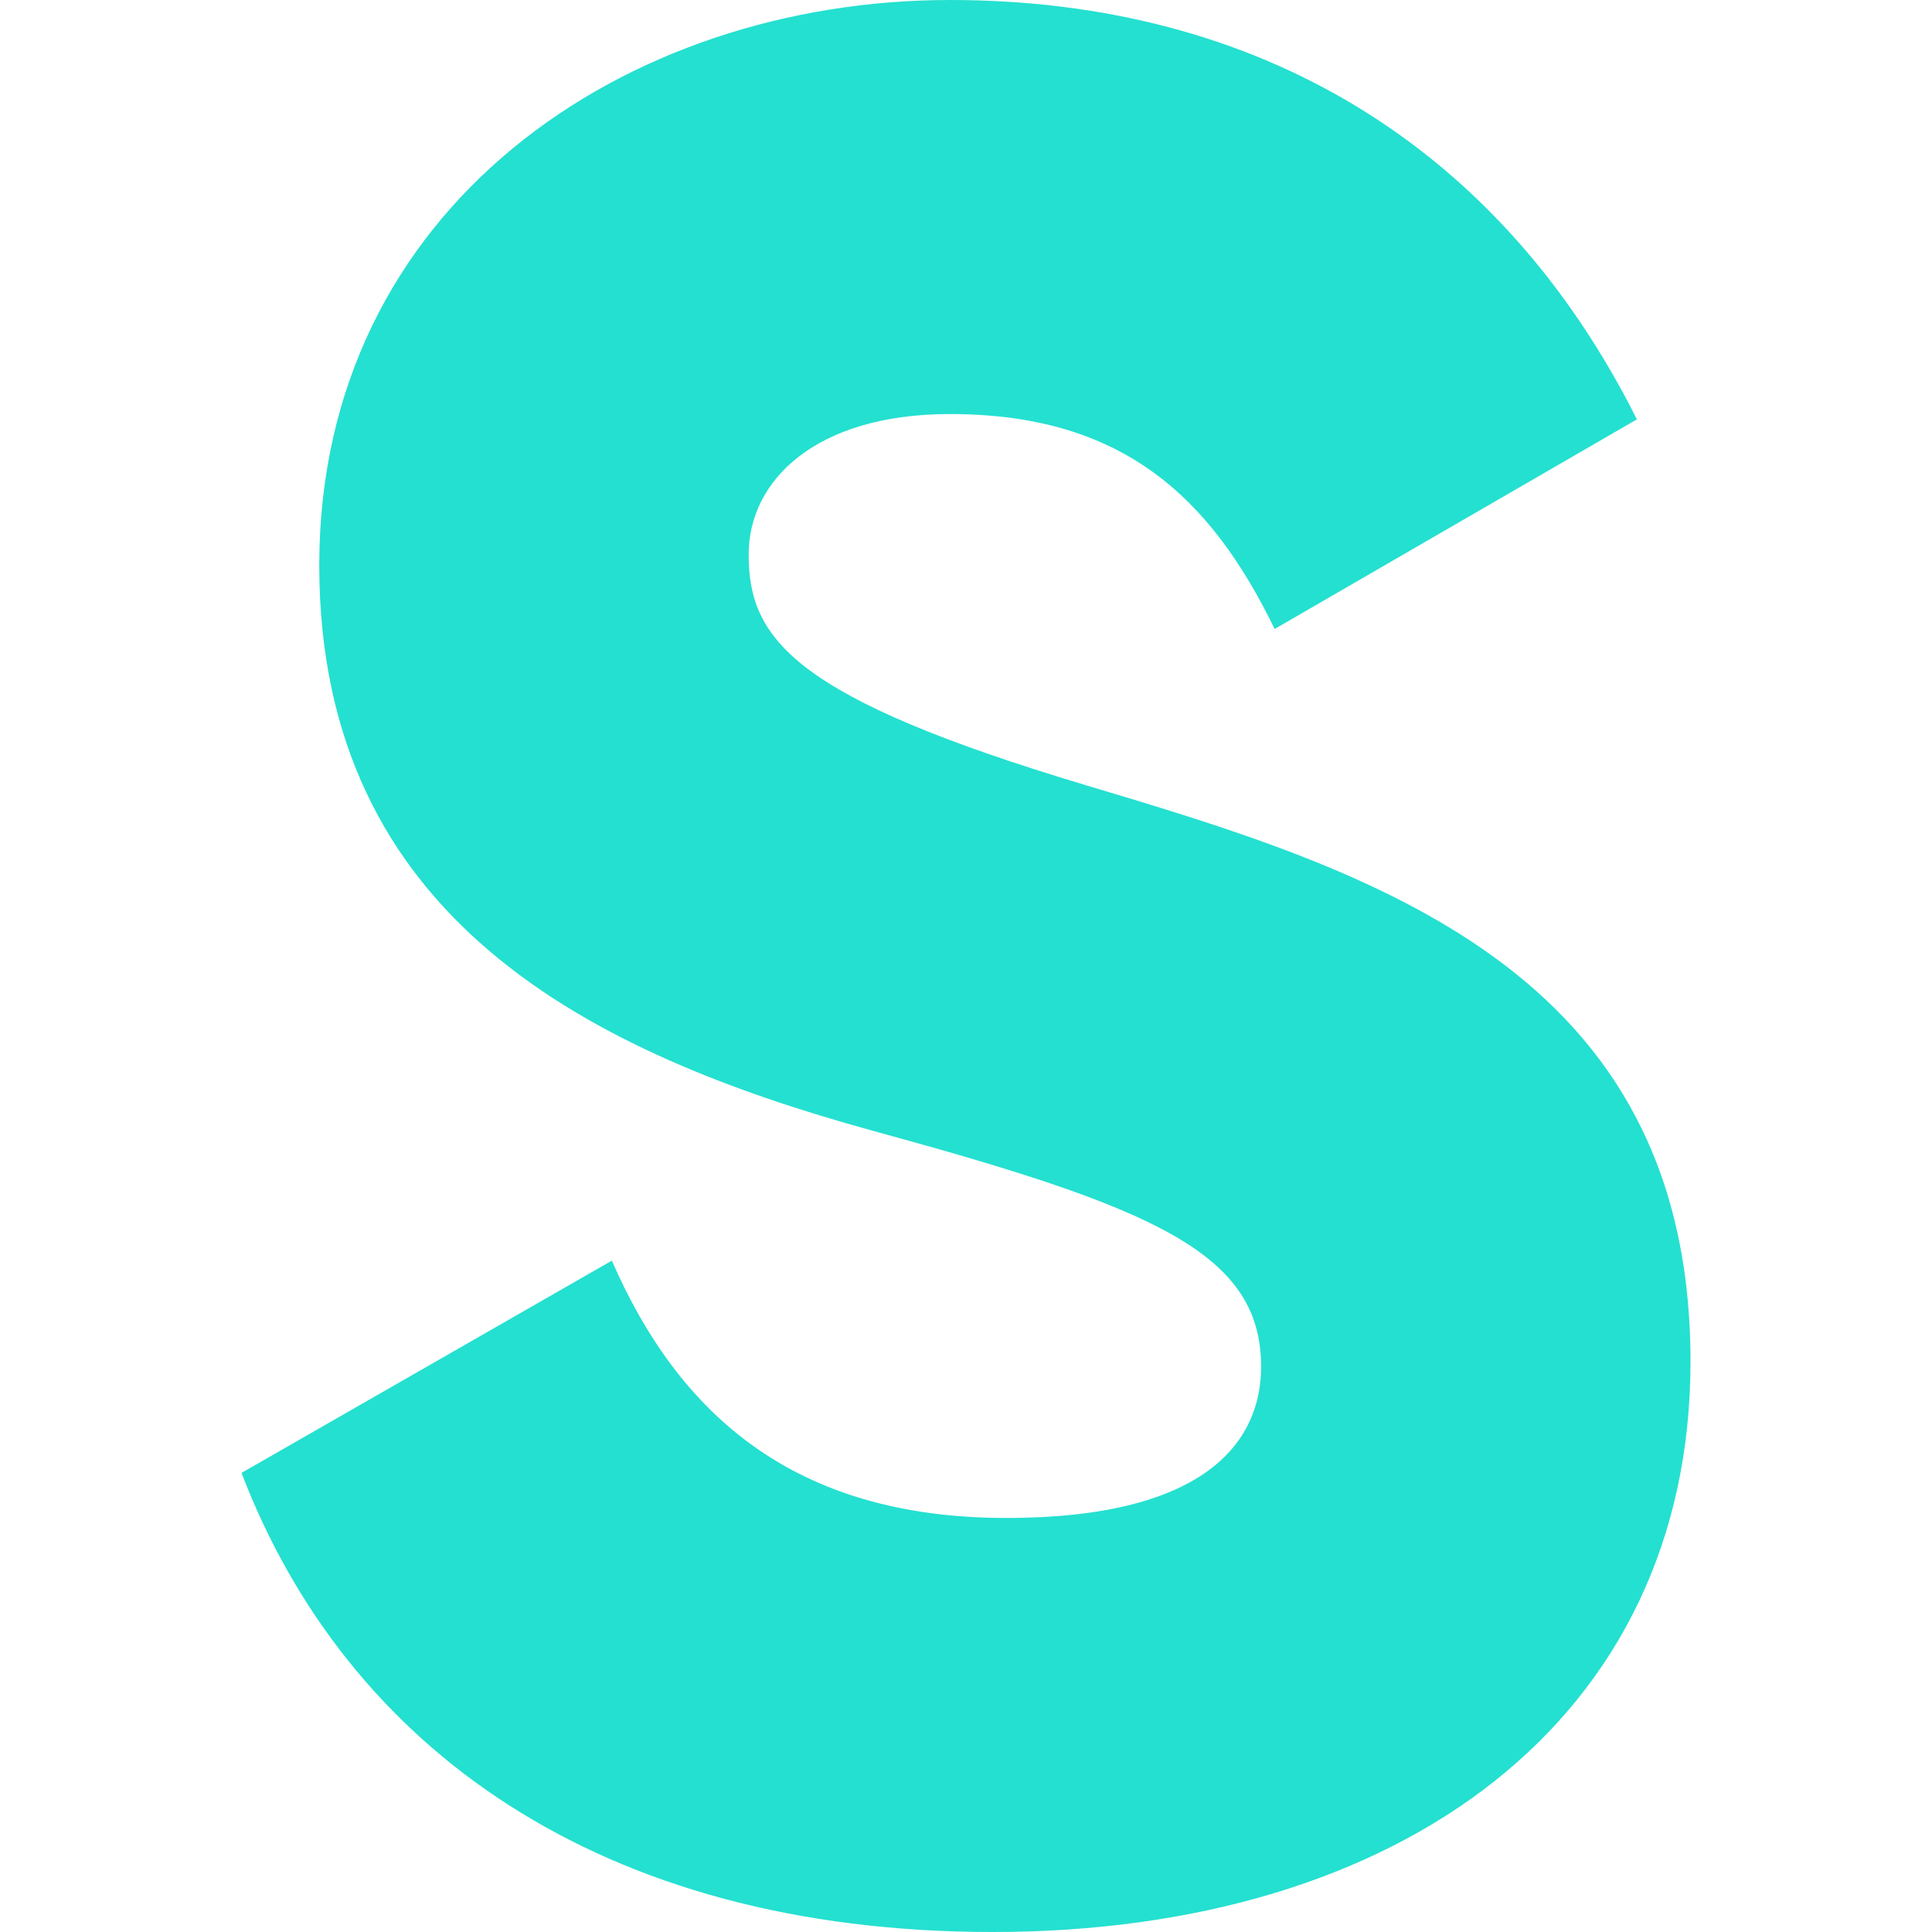
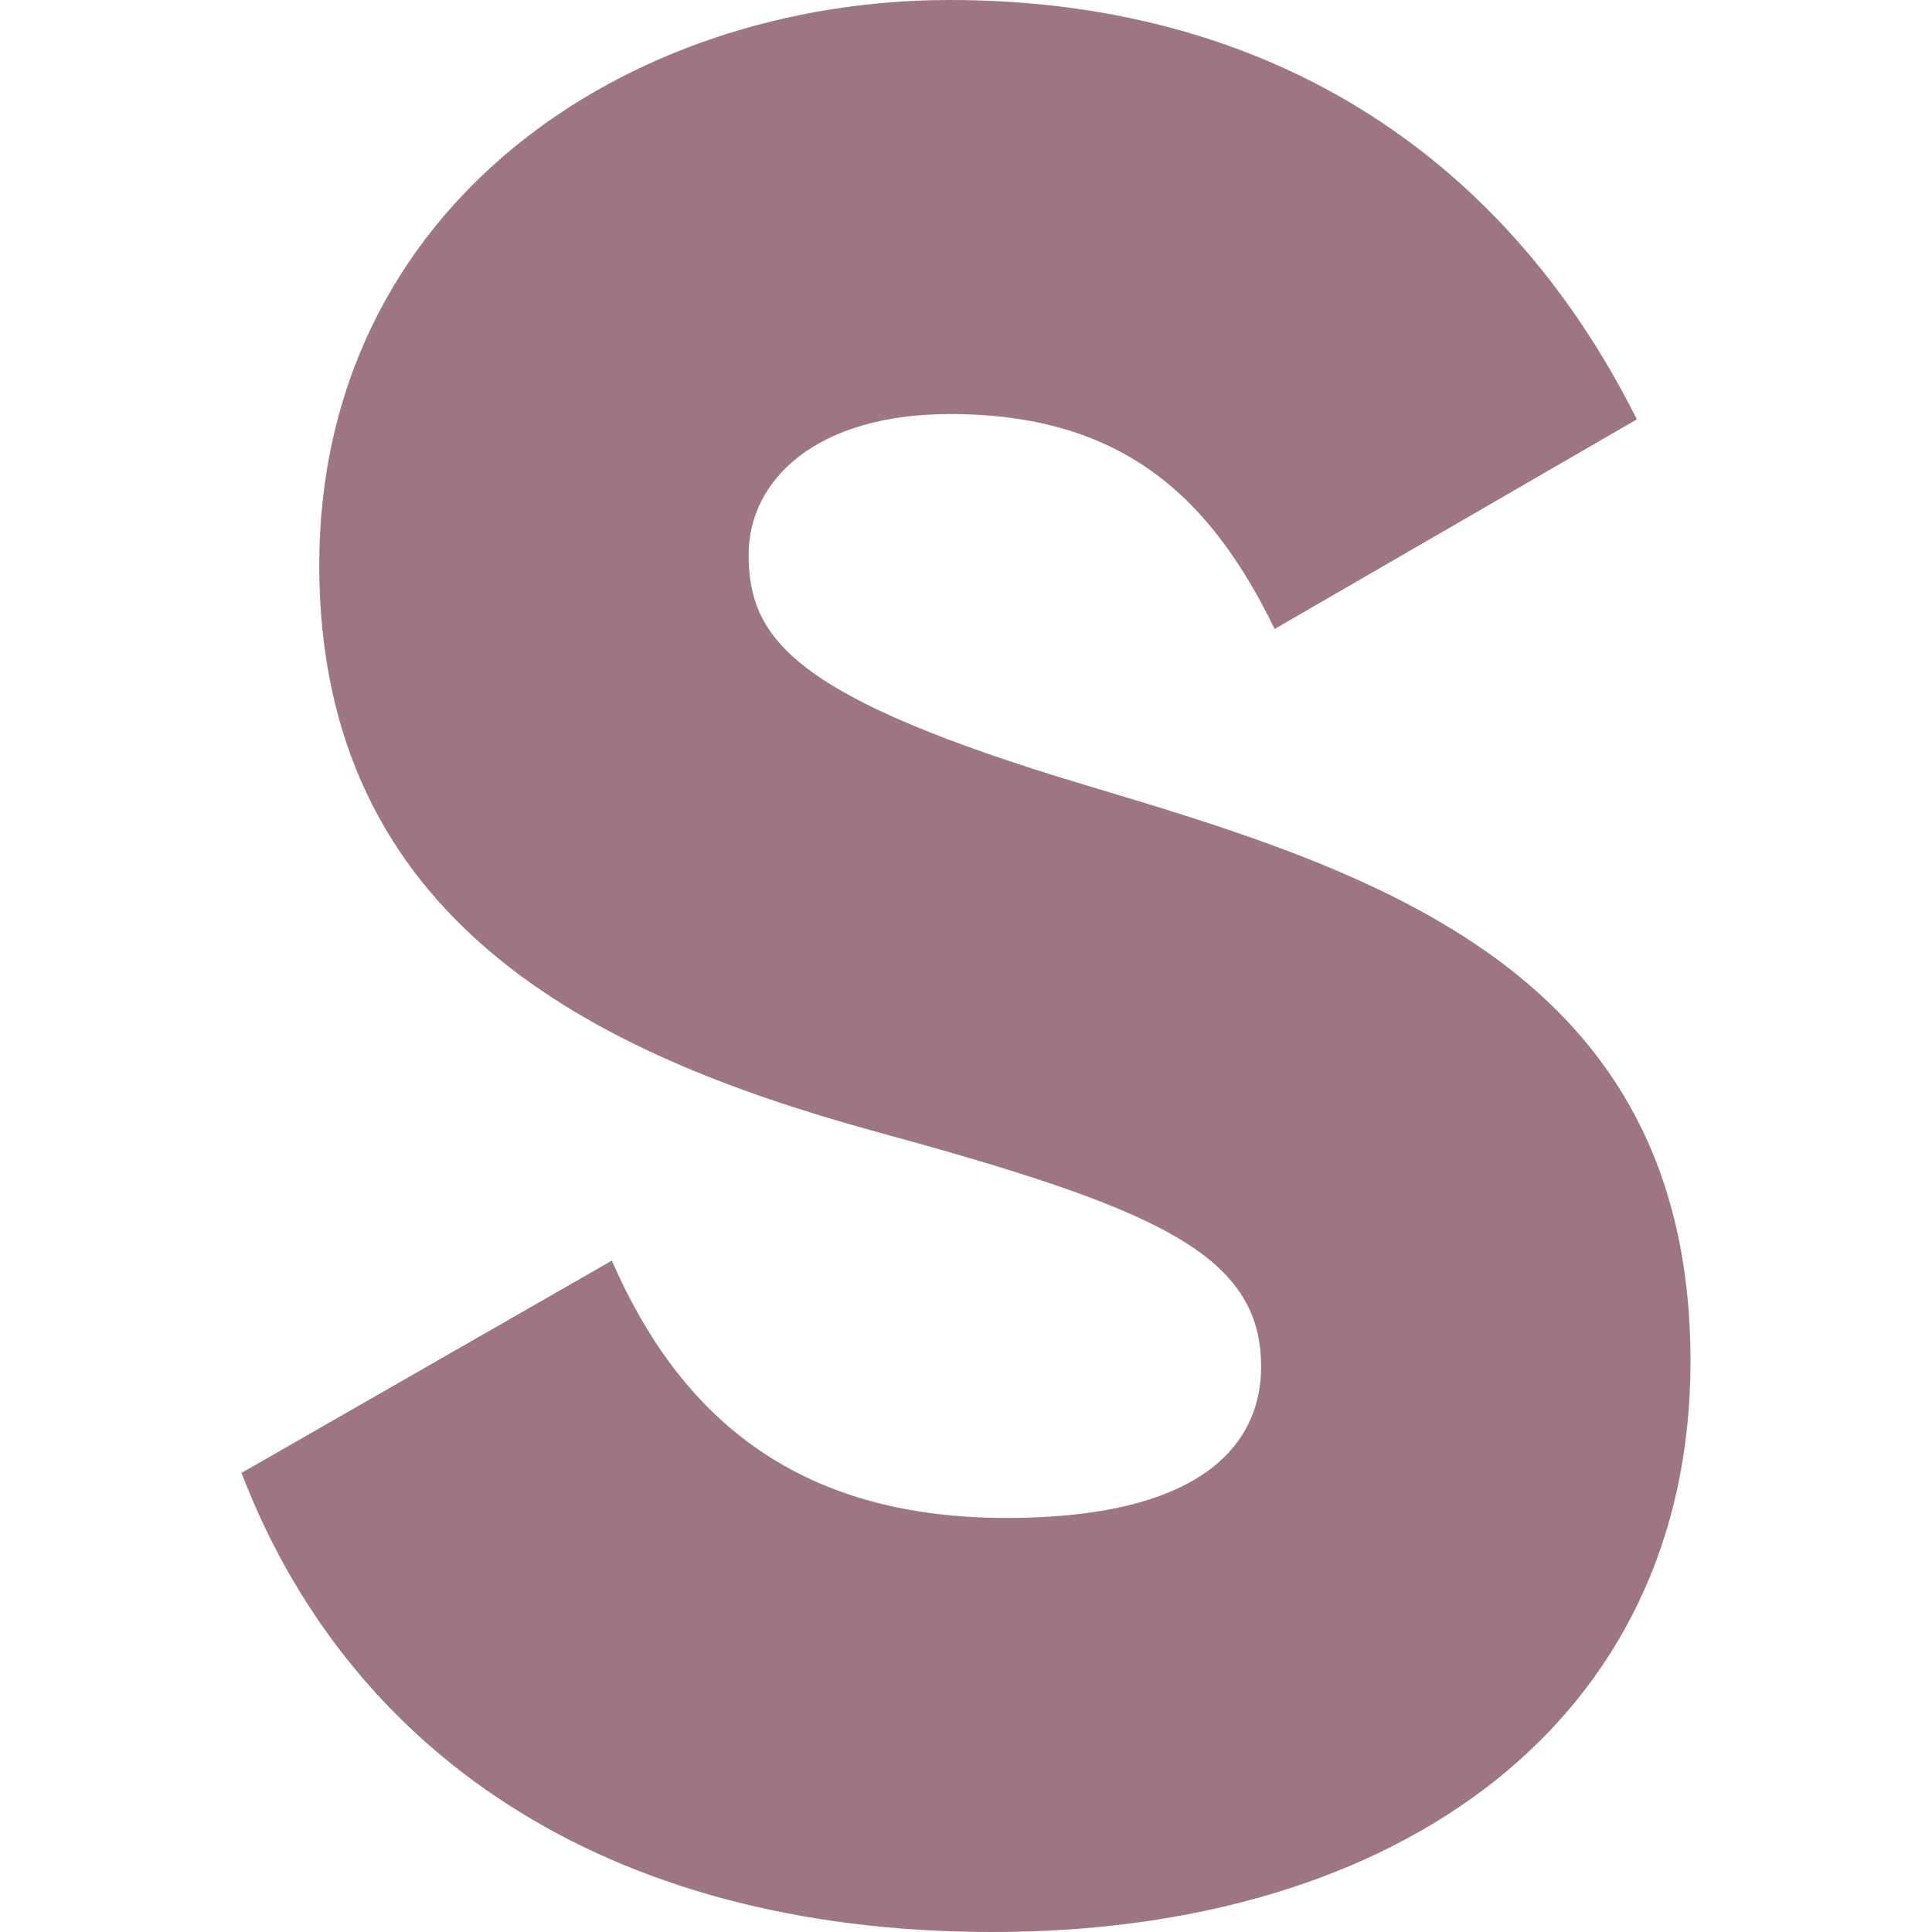
<svg xmlns="http://www.w3.org/2000/svg" width="16" height="16" viewBox="0 0 16 16" fill="none">
  <style>@media (prefers-color-scheme: light) {.favicon { fill: #01093C }}</style>
-   <path class="favicon" d="M8.222 16C11.6 16 14 14.242 14 11.275C14 8.022 11.356 7.209 9 6.505C6.578 5.78 6.2 5.297 6.2 4.593C6.2 3.978 6.756 3.429 7.867 3.429C9.289 3.429 10.022 4.11 10.556 5.209L13.556 3.473C12.422 1.209 10.422 0 7.867 0C5.178 0 2.644 1.714 2.644 4.681C2.644 7.626 4.911 8.725 7.222 9.363C9.556 10 10.444 10.374 10.444 11.319C10.444 11.912 10.022 12.571 8.333 12.571C6.578 12.571 5.622 11.714 5.067 10.44L2 12.198C2.867 14.461 4.956 16 8.222 16Z" fill="#24E0D0" />
+   <path class="favicon" d="M8.222 16C11.6 16 14 14.242 14 11.275C14 8.022 11.356 7.209 9 6.505C6.578 5.78 6.2 5.297 6.2 4.593C6.2 3.978 6.756 3.429 7.867 3.429C9.289 3.429 10.022 4.11 10.556 5.209L13.556 3.473C12.422 1.209 10.422 0 7.867 0C5.178 0 2.644 1.714 2.644 4.681C2.644 7.626 4.911 8.725 7.222 9.363C9.556 10 10.444 10.374 10.444 11.319C10.444 11.912 10.022 12.571 8.333 12.571C6.578 12.571 5.622 11.714 5.067 10.44L2 12.198C2.867 14.461 4.956 16 8.222 16Z" fill="#9E7682" />
</svg>
